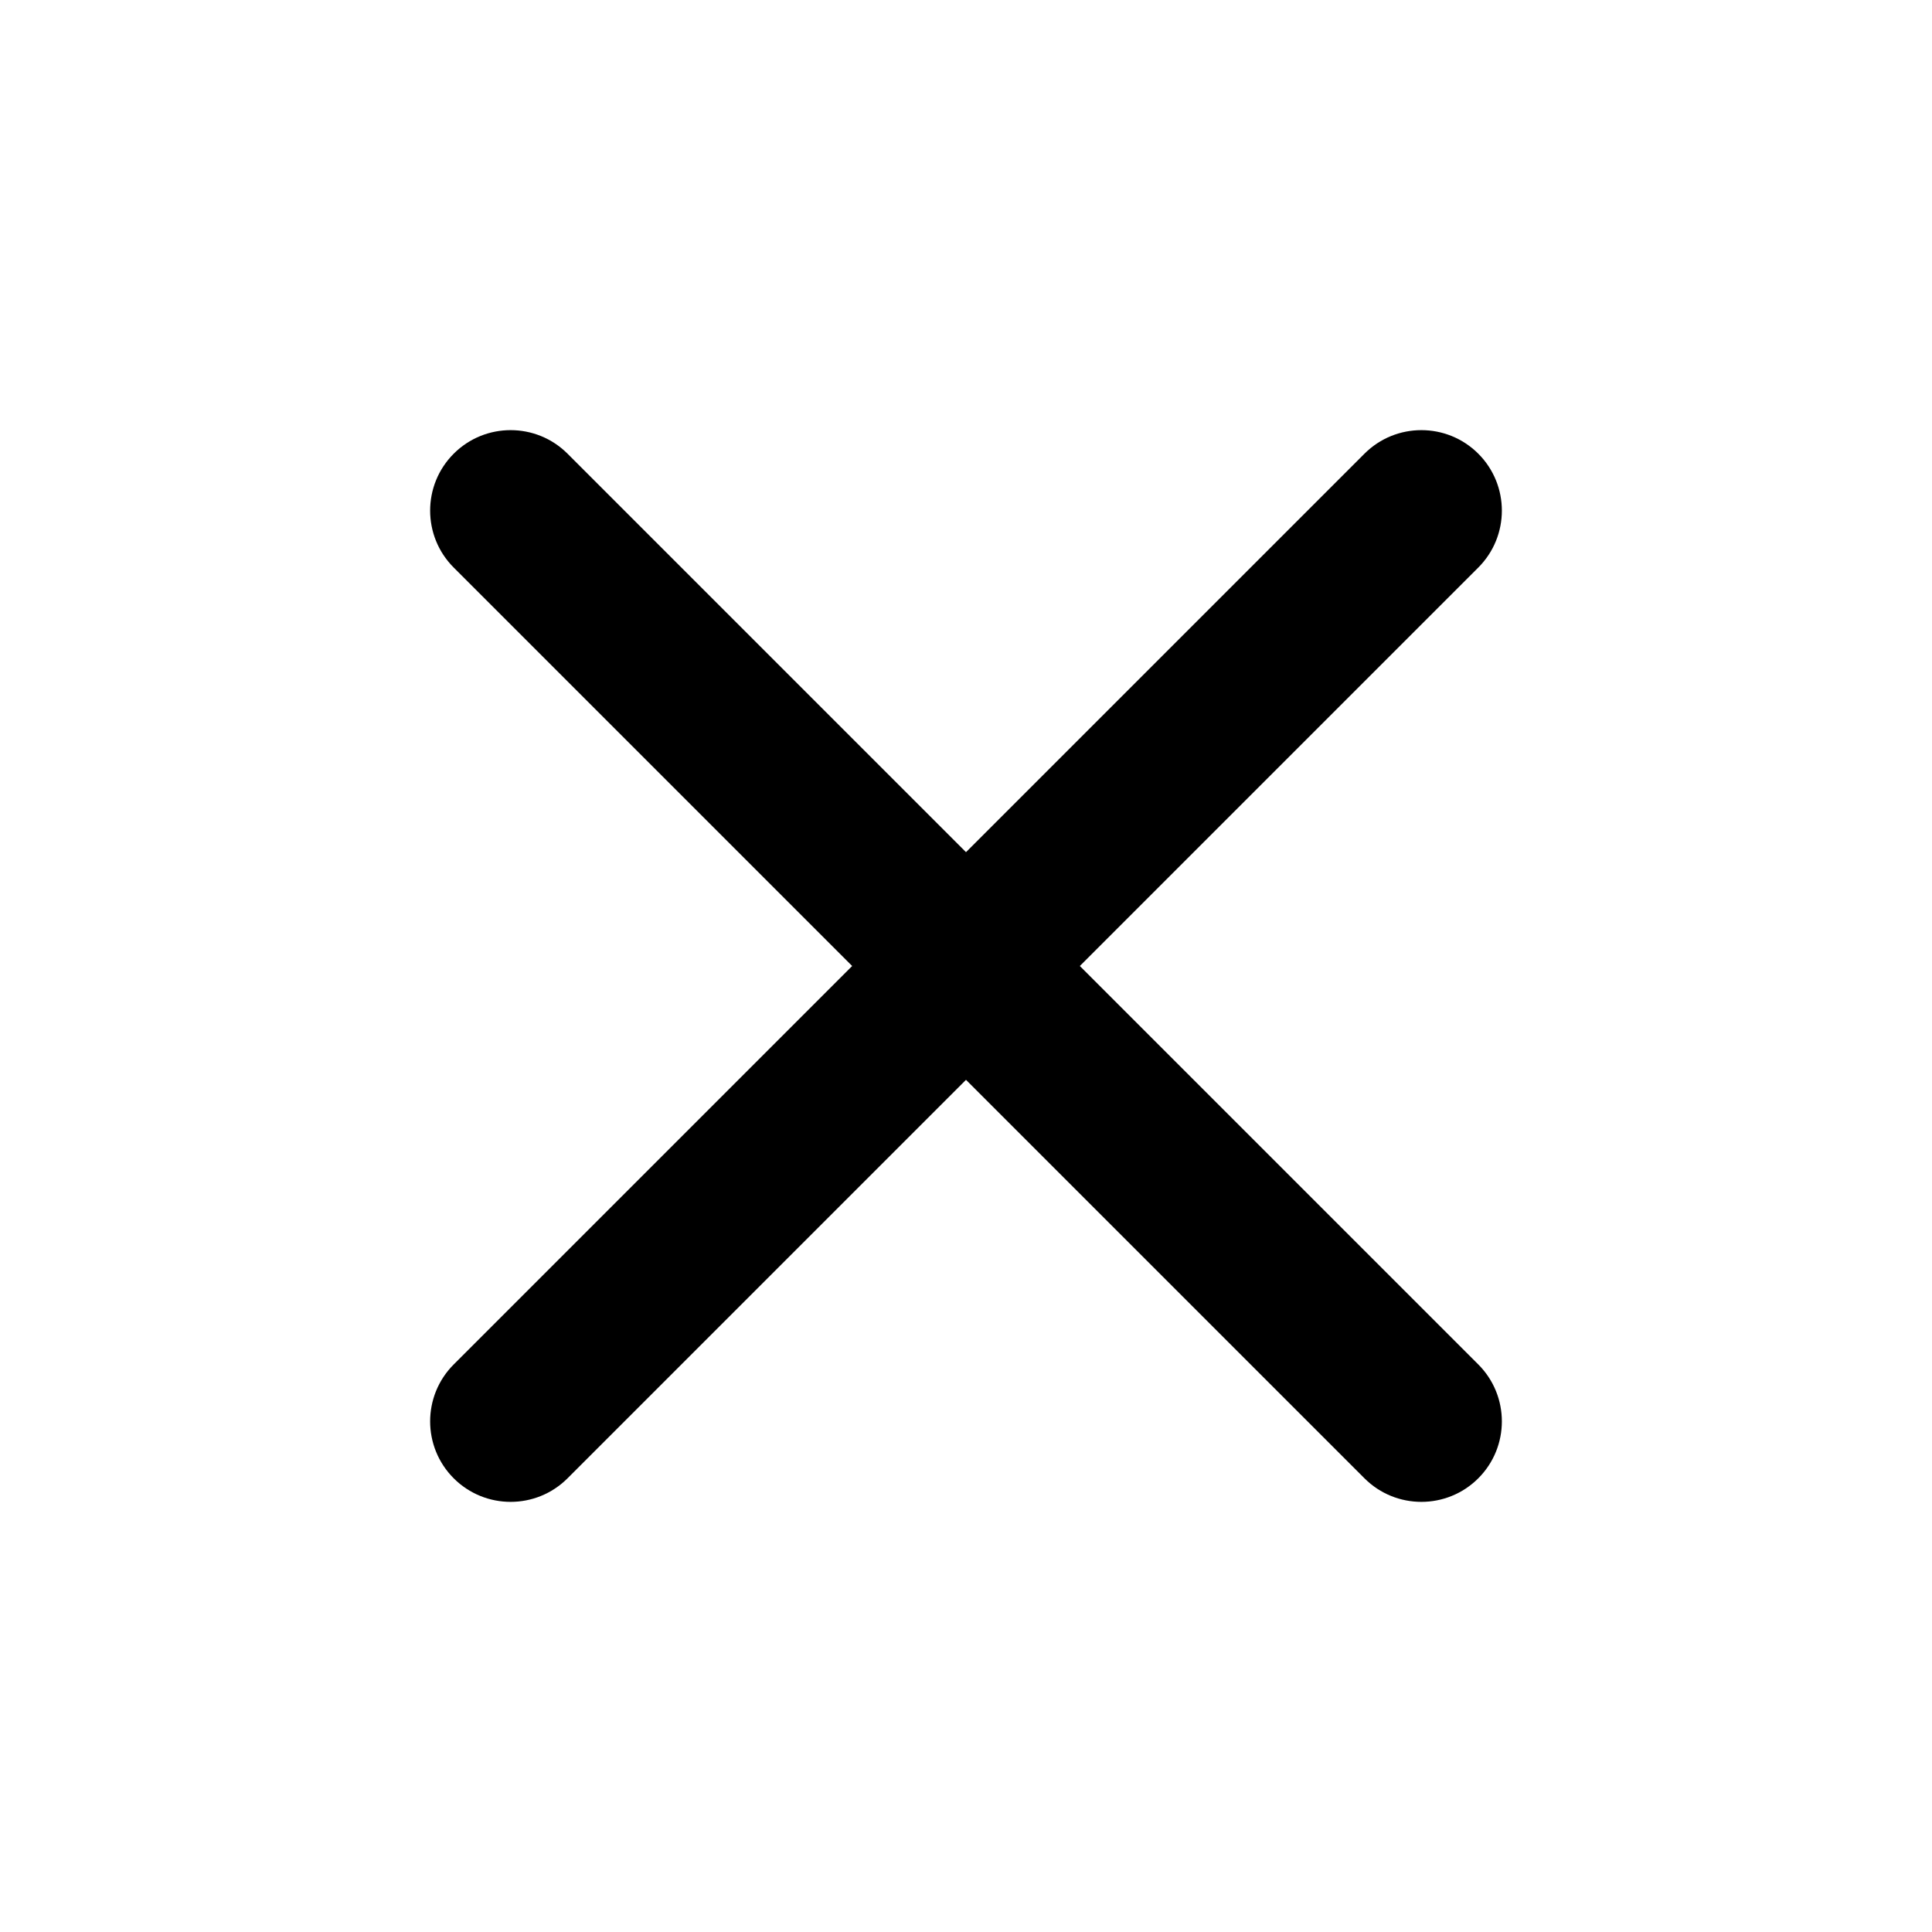
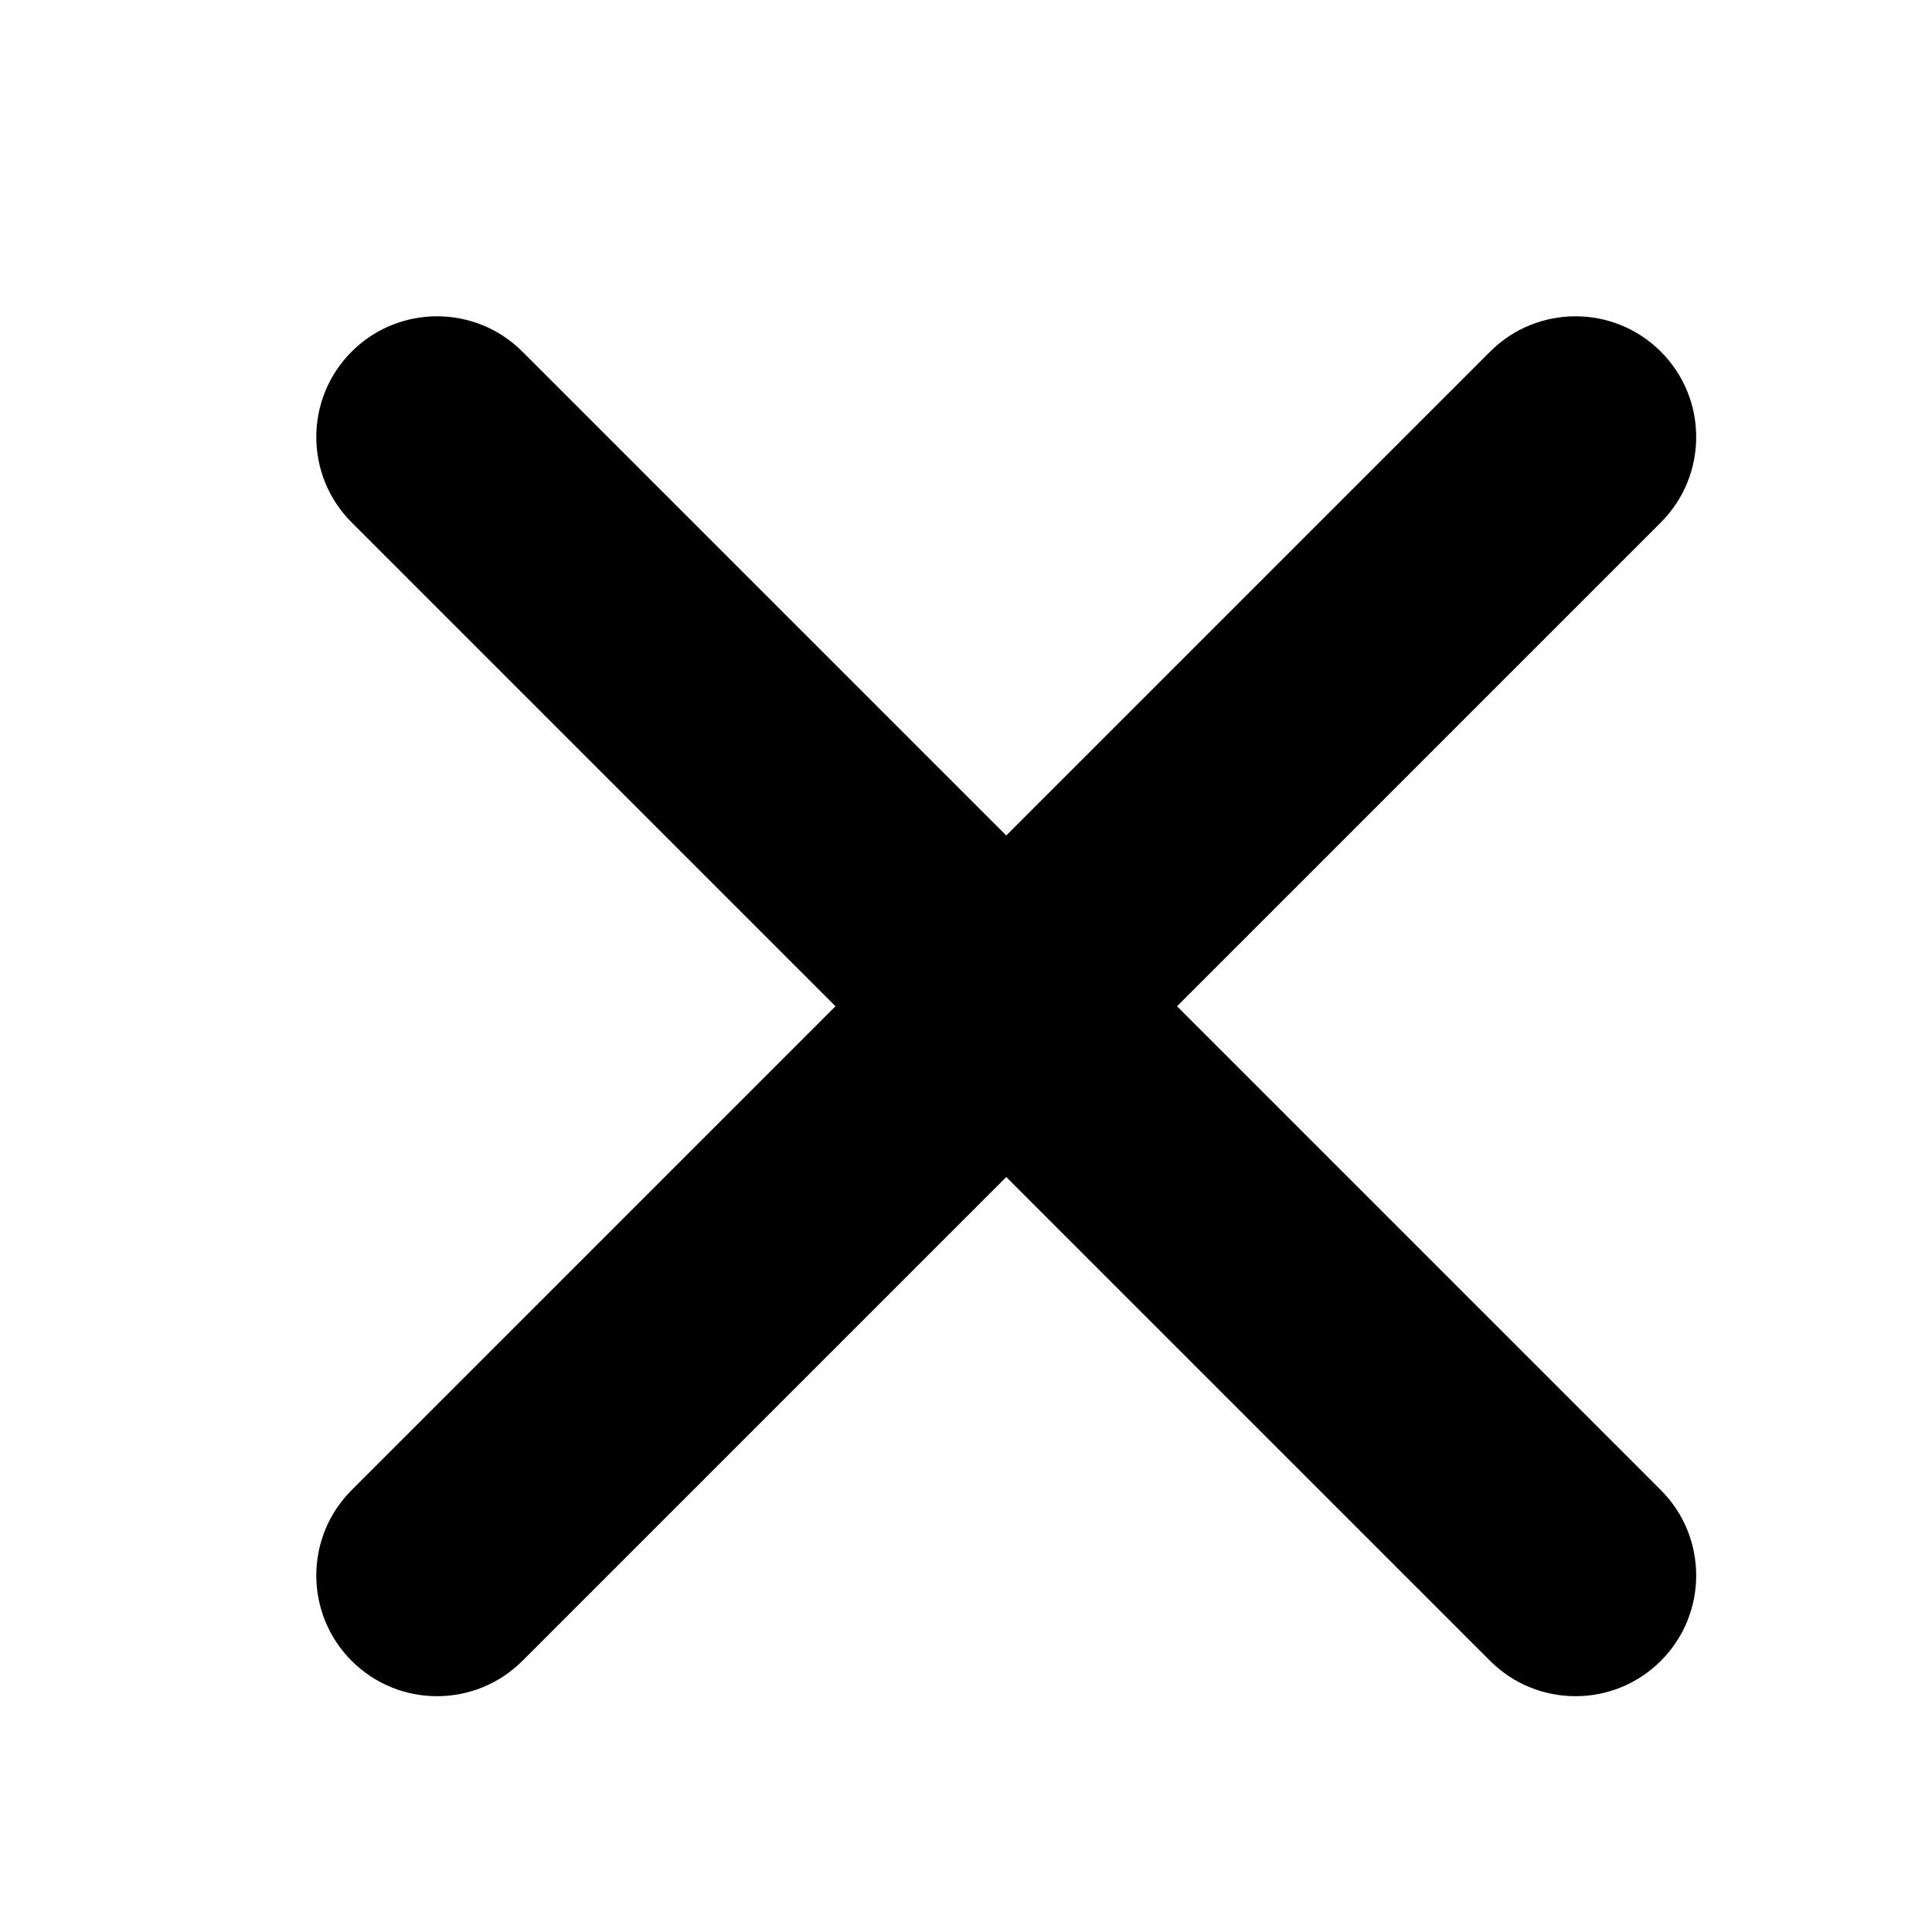
<svg xmlns="http://www.w3.org/2000/svg" width="24" height="24" viewBox="0 0 24 24">
-   <path fill-rule="evenodd" d="M13,11 L20,11 C20.552,11 21,11.448 21,12 C21,12.552 20.552,13 20,13 L13,13 L13,20 C13,20.552 12.552,21 12,21 C11.448,21 11,20.552 11,20 L11,13 L4,13 C3.448,13 3,12.552 3,12 C3,11.448 3.448,11 4,11 L11,11 L11,4 C11,3.448 11.448,3 12,3 C12.552,3 13,3.448 13,4 L13,11 Z" transform="rotate(45 12 12)" />
+   <path fill-rule="evenodd" d="M14,11 L22.5,11 C23.328,11 24,11.672 24,12.5 C24,13.328 23.328,14 22.5,14 L14,14 L14,22.5 C14,23.328 13.328,24 12.5,24 C11.672,24 11,23.328 11,22.5 L11,14 L2.5,14 C1.672,14 1,13.328 1,12.5 C1,11.672 1.672,11 2.5,11 L11,11 L11,2.5 C11,1.672 11.672,1 12.5,1 C13.328,1 14,1.672 14,2.5 L14,11 Z" transform="rotate(45 12.5 12.5)" />
</svg>
